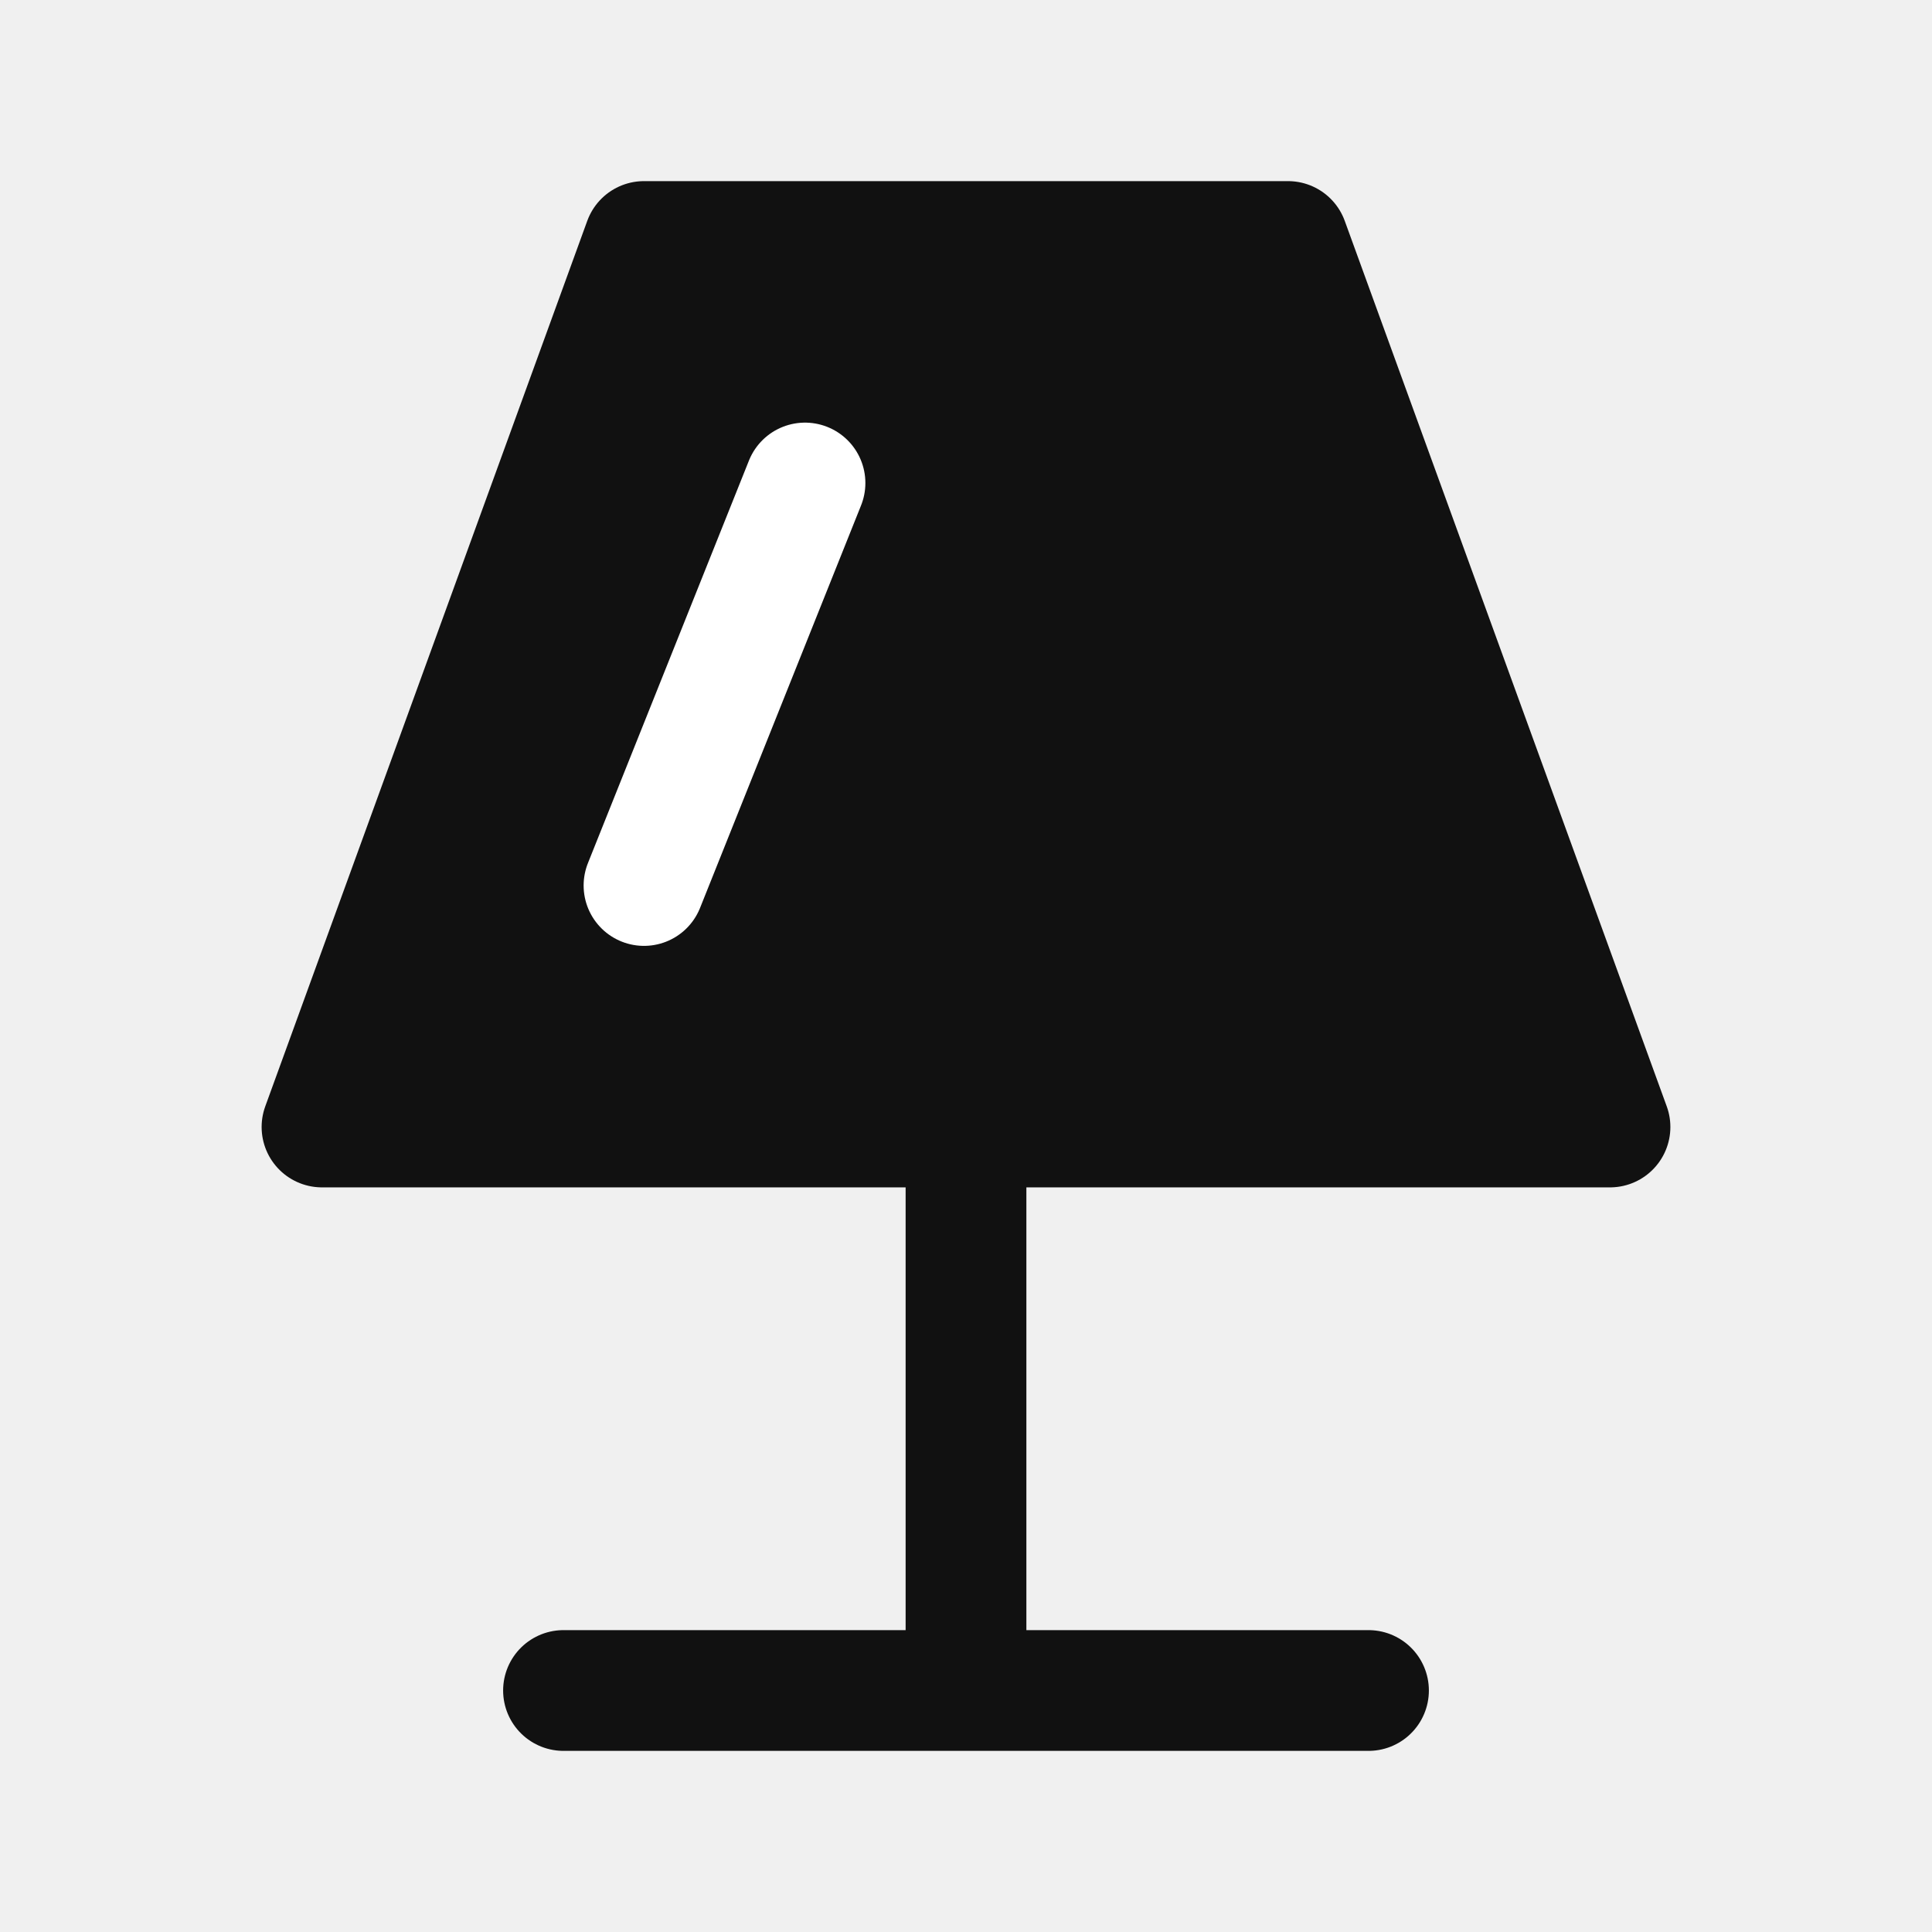
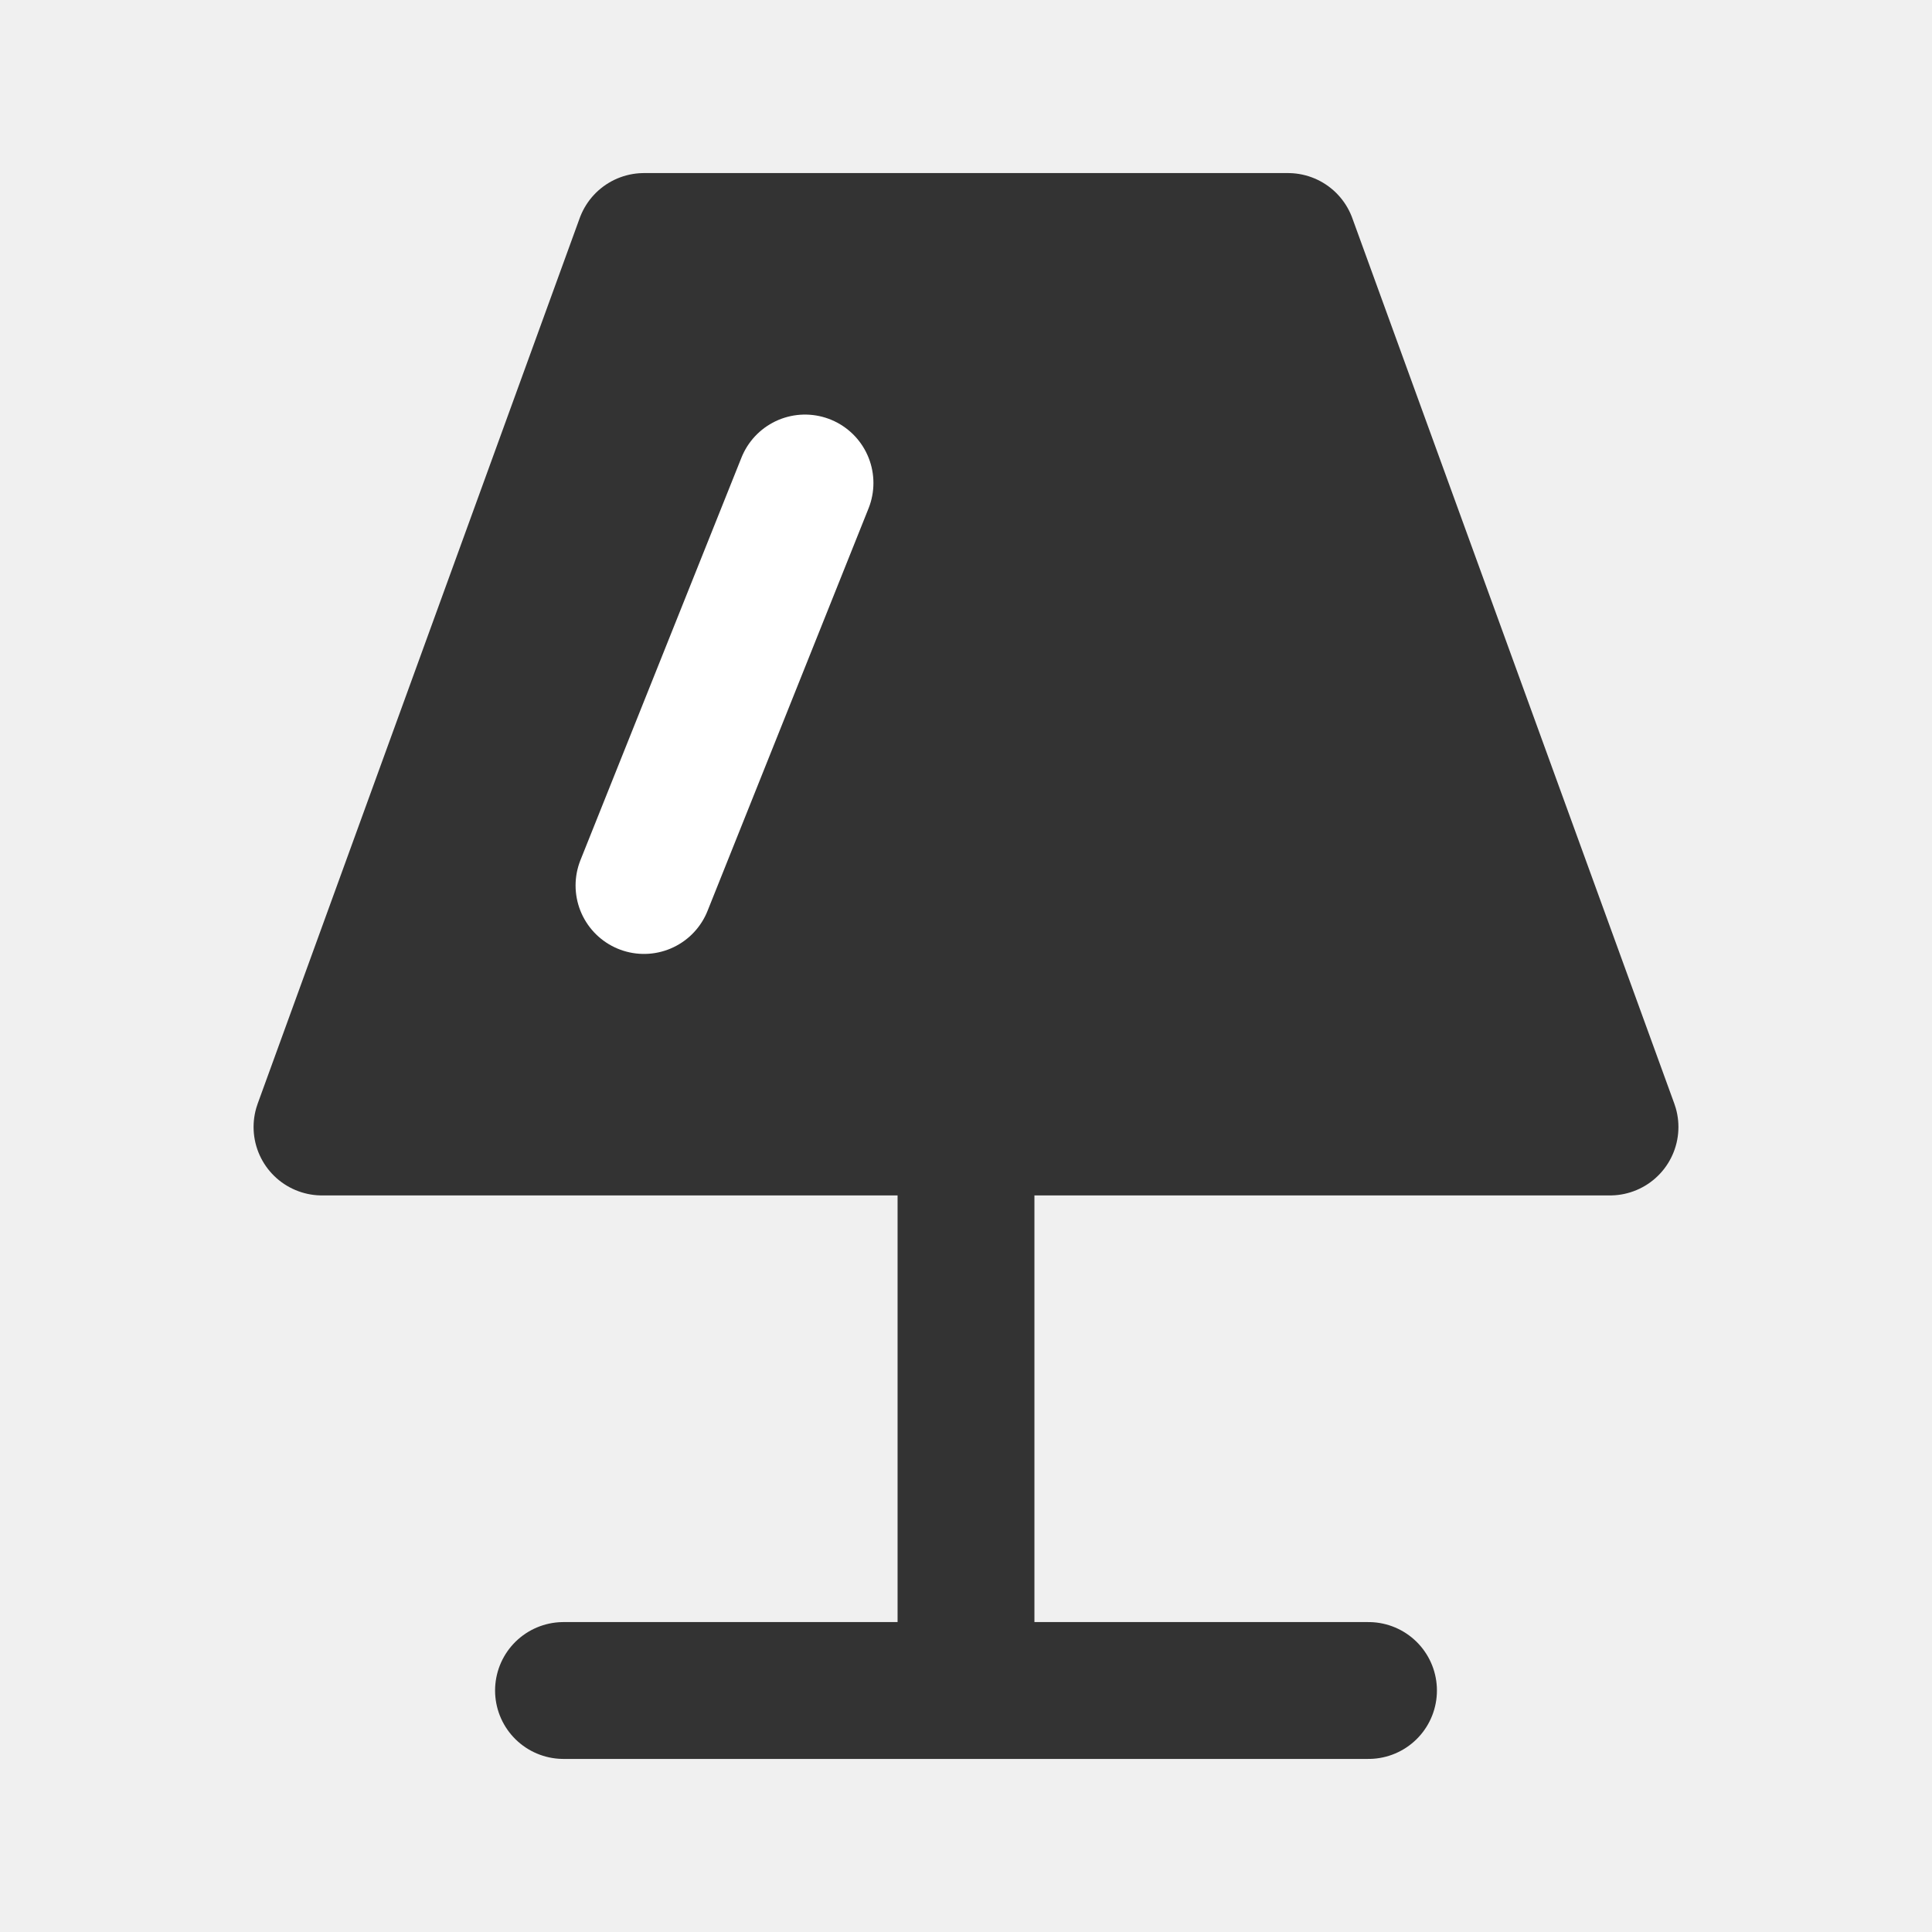
<svg xmlns="http://www.w3.org/2000/svg" width="24" height="24" viewBox="0 0 24 24" fill="none">
-   <path d="M8 3H16L20 14H4L8 3Z" fill="#111111" stroke-width="1.5" stroke-linecap="round" stroke-linejoin="round" stroke="#111111" />
-   <path d="M12 14V21M7 21H17" stroke-width="1.5" stroke-linecap="round" stroke-linejoin="round" stroke="#111111" />
-   <path d="M10 6L8 11" stroke-width="1.5" stroke-linecap="round" stroke-linejoin="round" stroke="white" />
+   <path d="M8 3H16L20 14H4L8 3Z" fill="#333333" stroke-width="1.7" vector-effect="non-scaling-stroke" stroke-linecap="round" stroke-linejoin="round" stroke="#333333" />
+   <path d="M12 14V21M7 21H17" stroke-width="1.7" vector-effect="non-scaling-stroke" stroke-linecap="round" stroke-linejoin="round" stroke="#333333" />
+   <path d="M10 6L8 11" stroke-width="1.7" vector-effect="non-scaling-stroke" stroke-linecap="round" stroke-linejoin="round" stroke="white" />
</svg>
